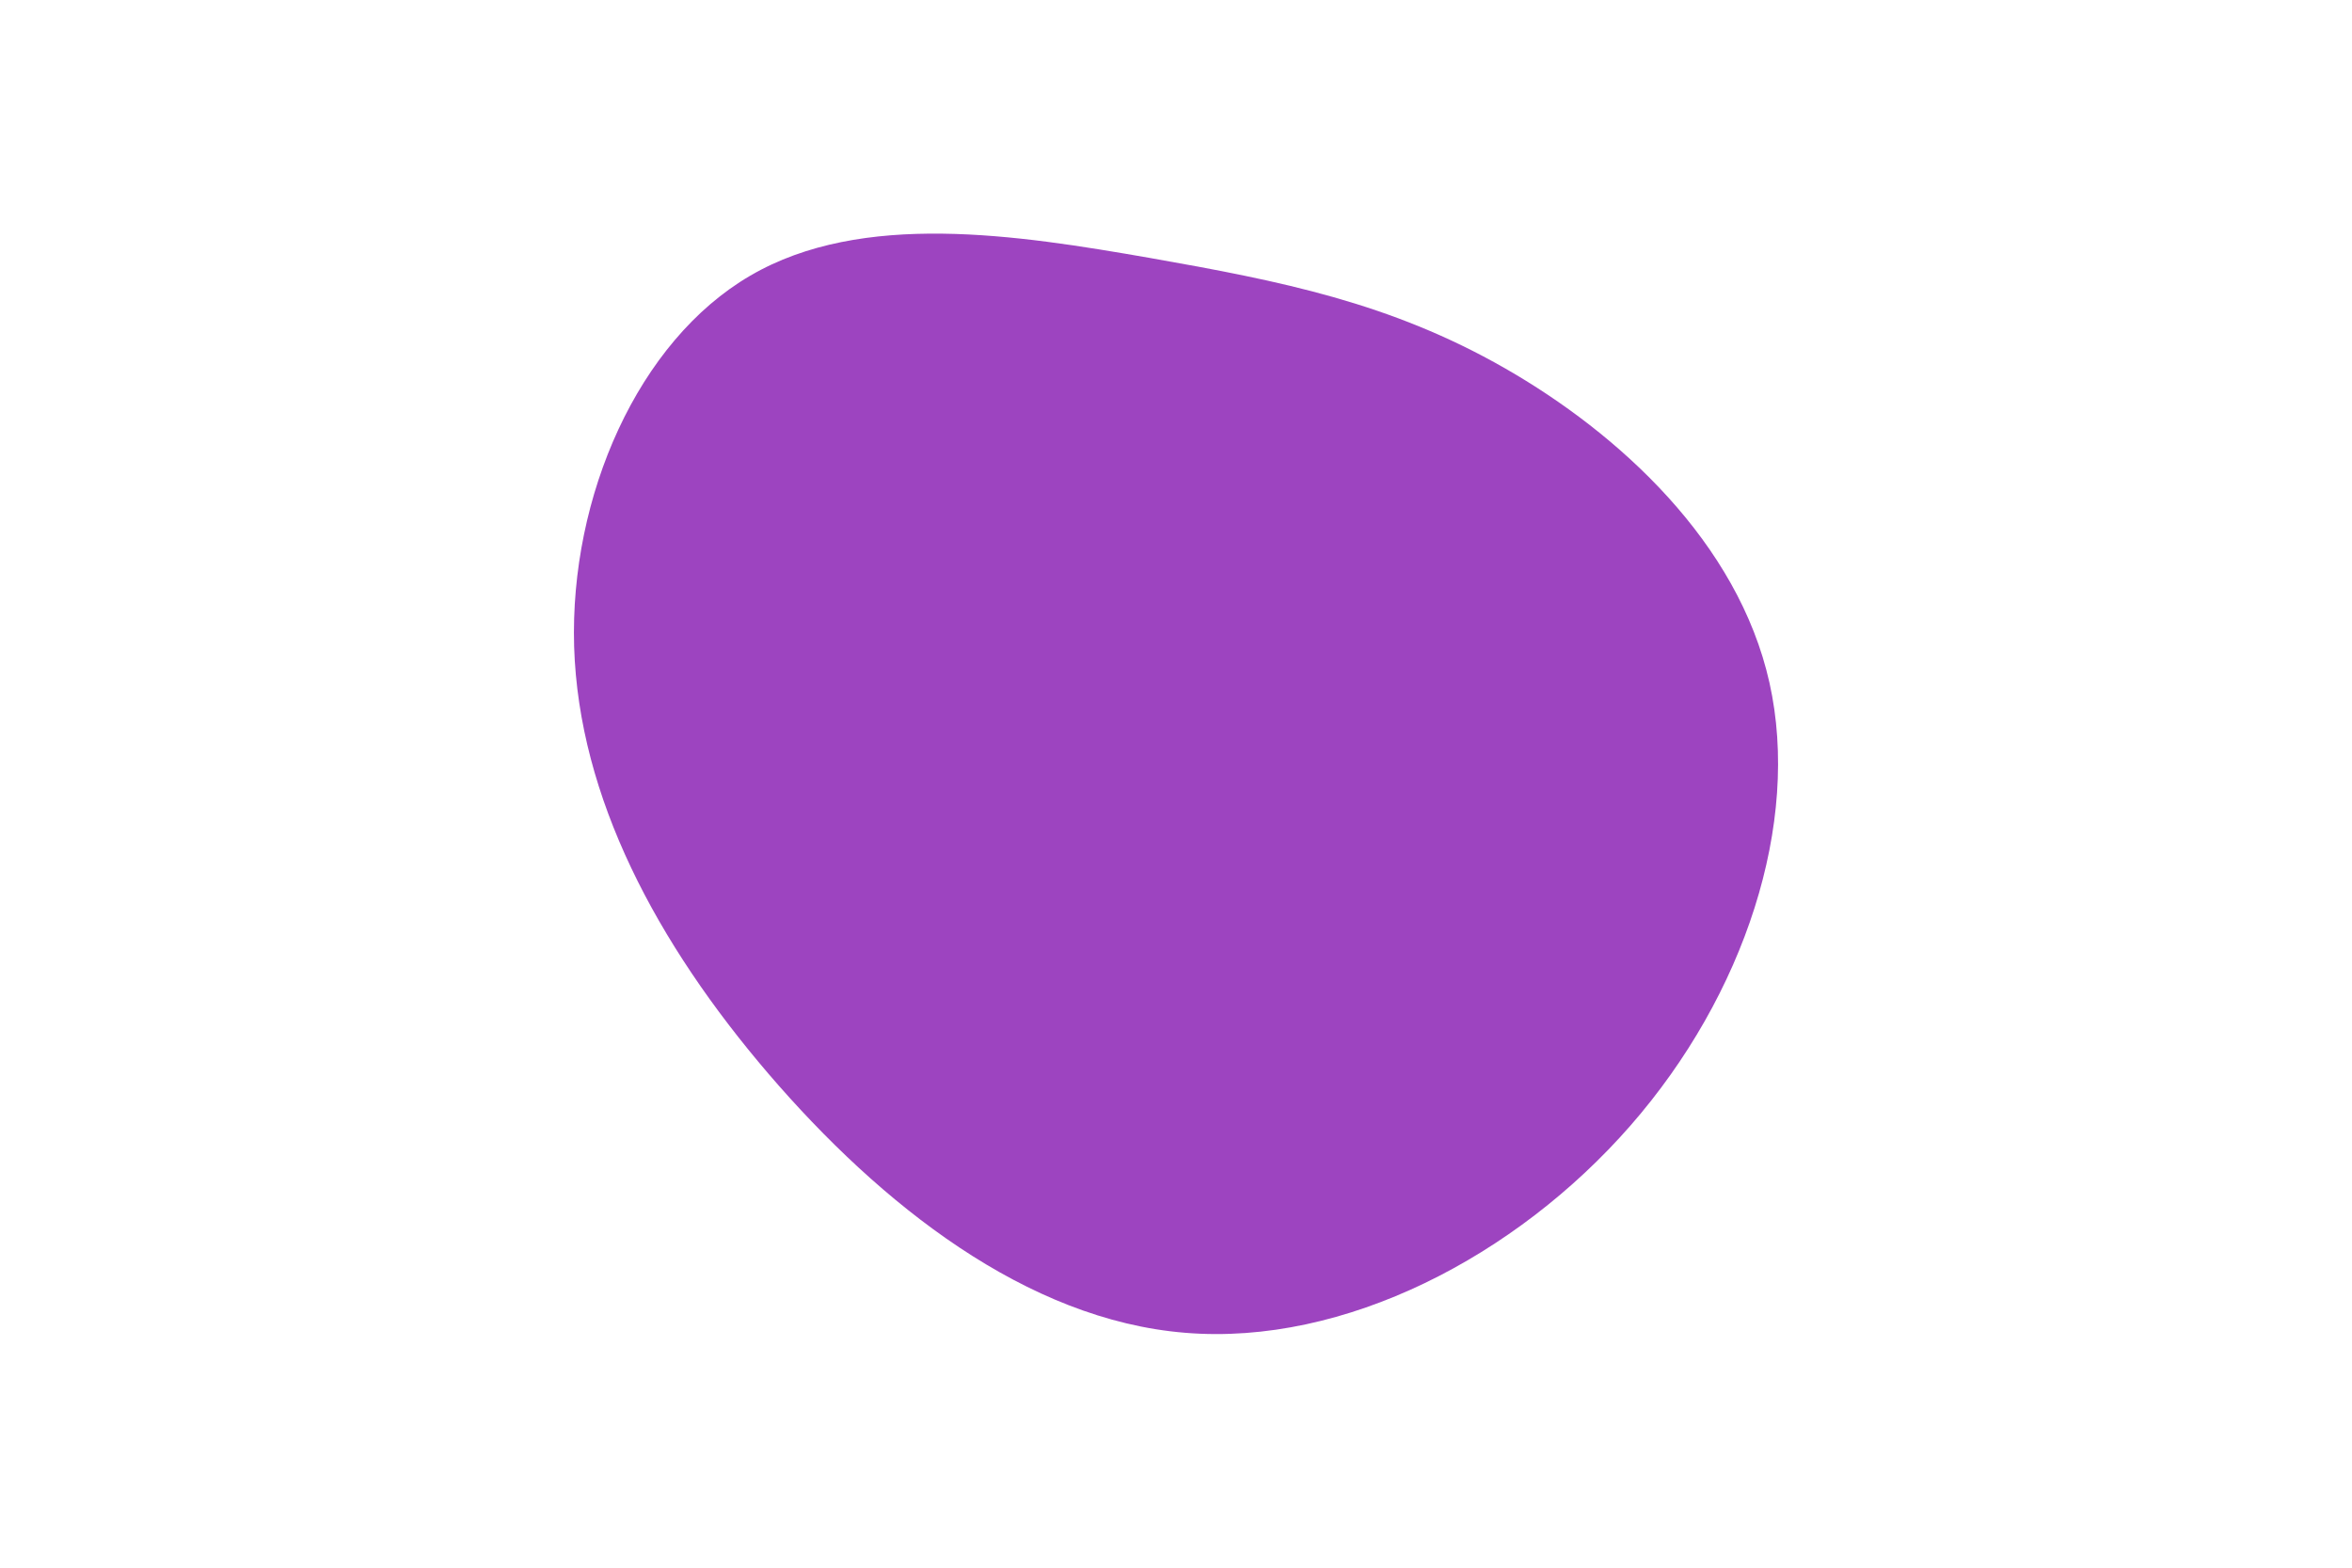
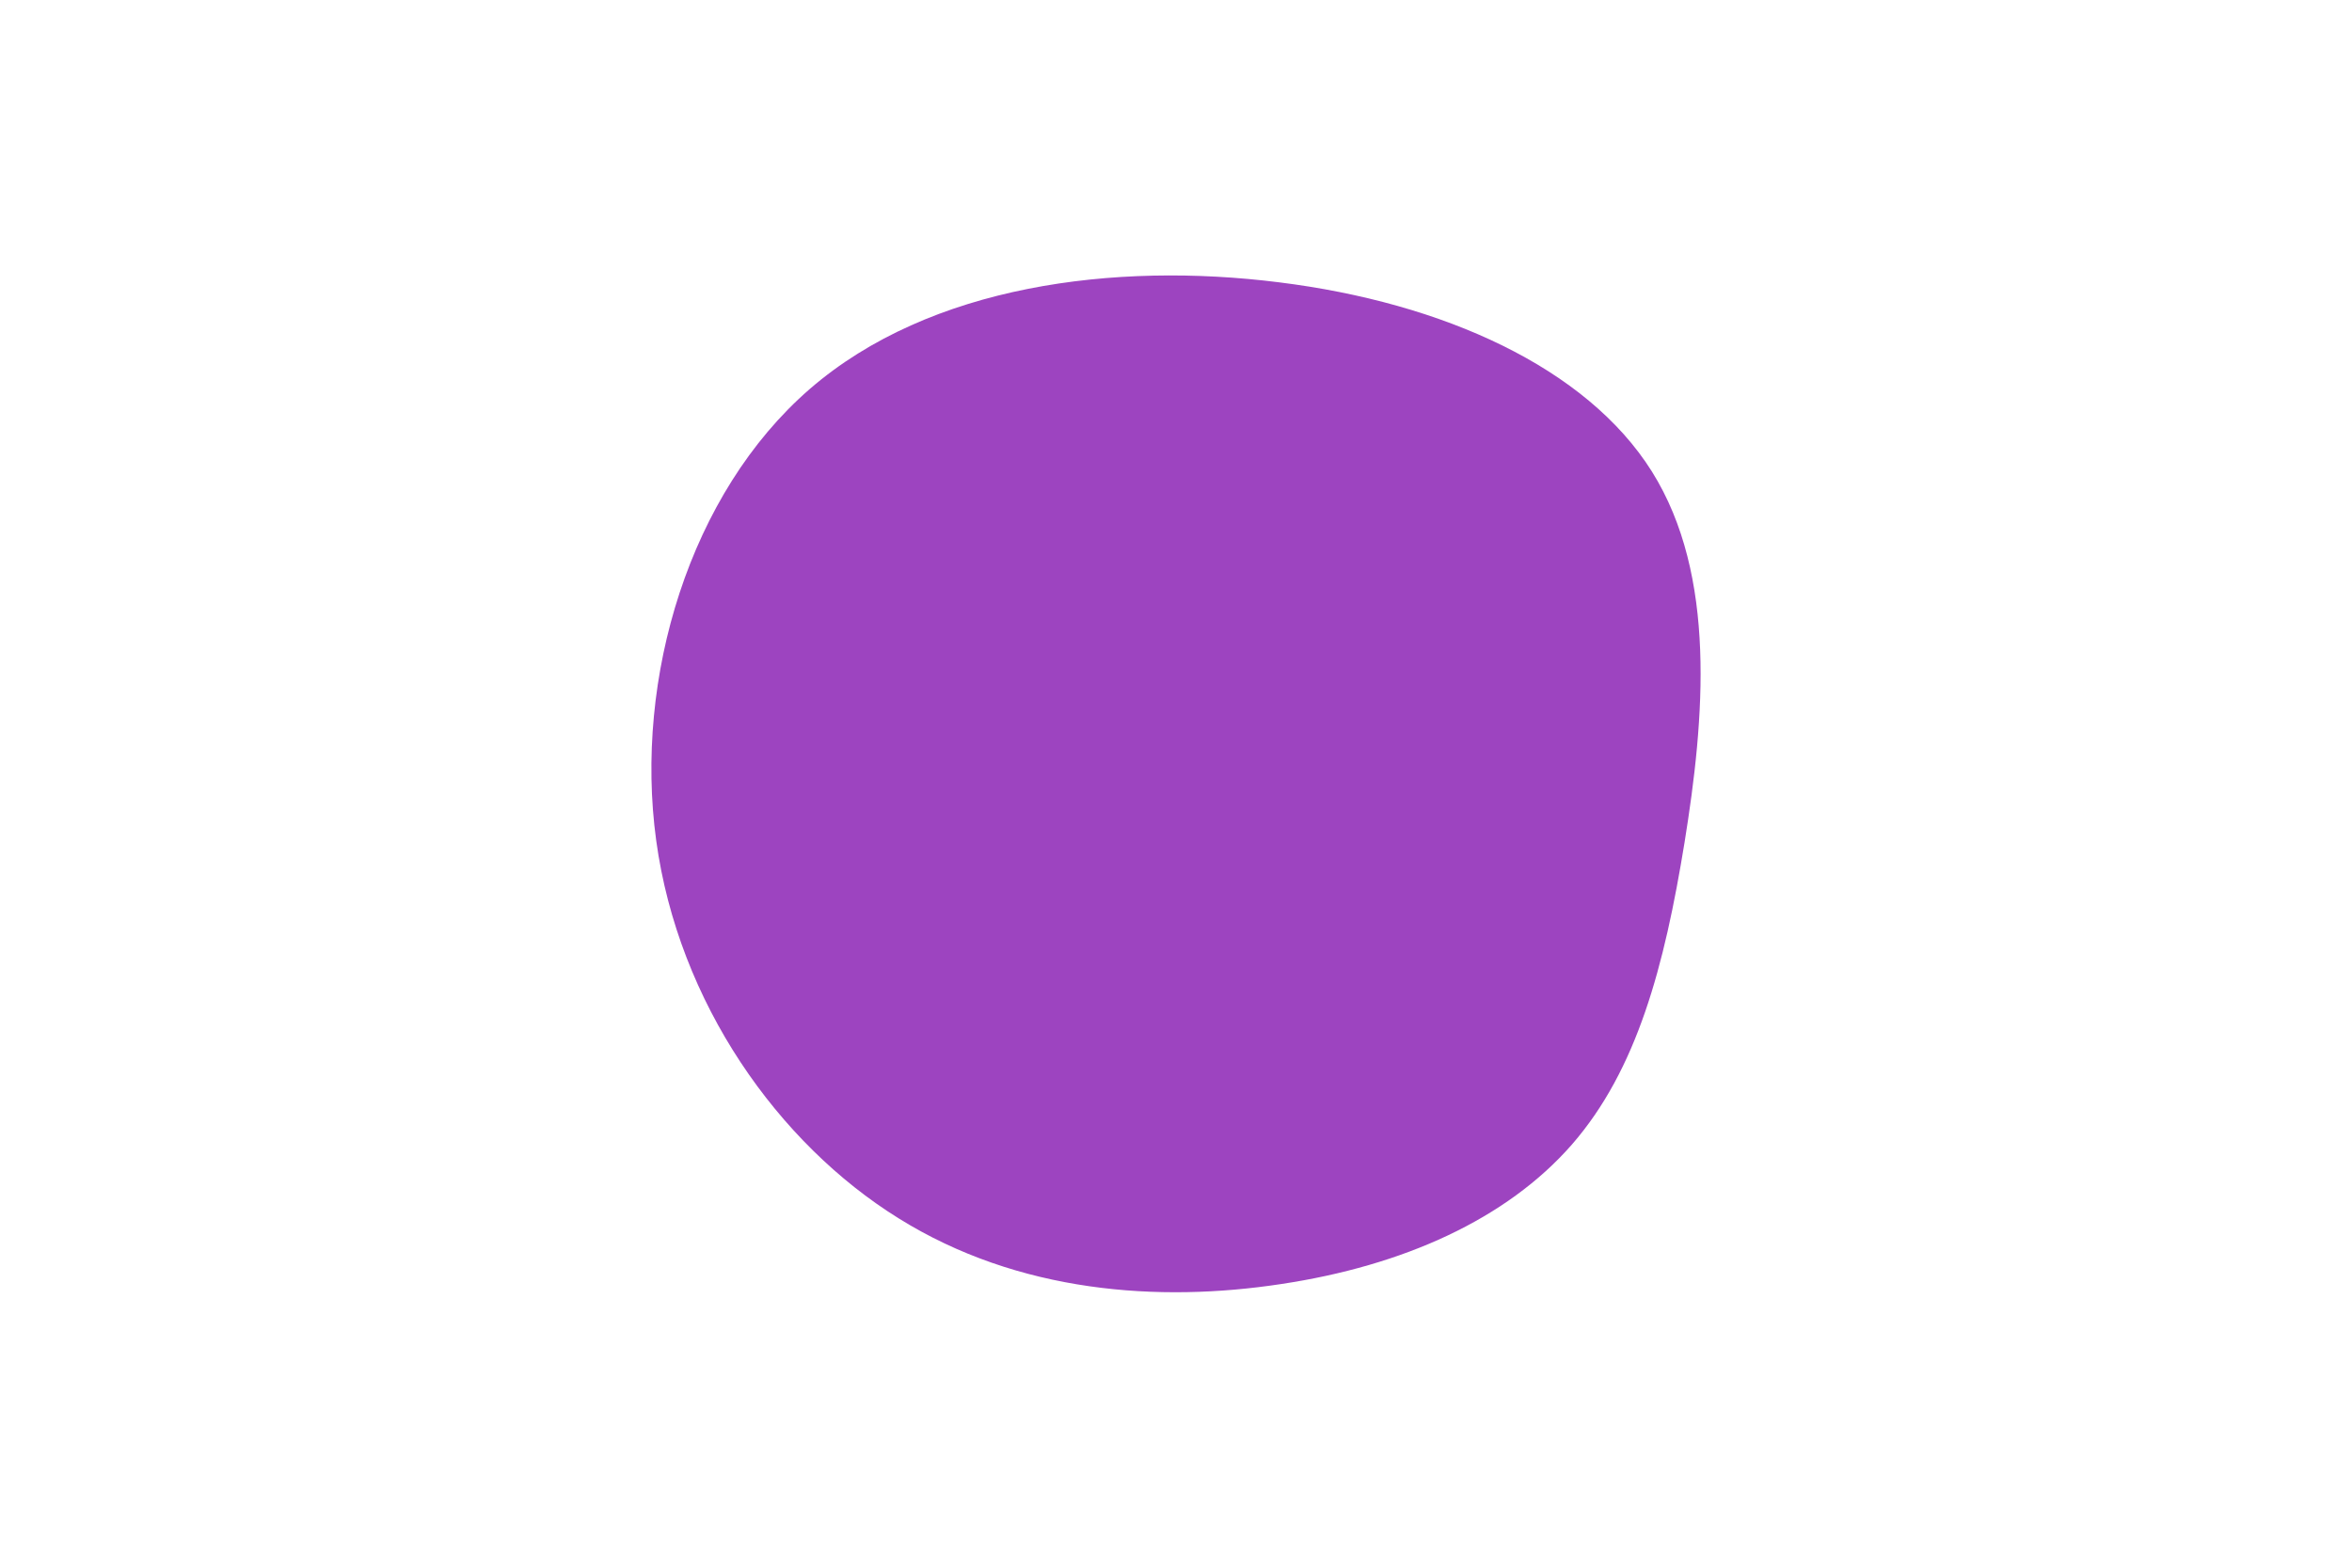
<svg xmlns="http://www.w3.org/2000/svg" id="visual" viewBox="0 0 900 600" width="900" height="600" version="1.1">
-   <g transform="translate(448.693 249.3051)">
-     <path d="M127.1 -108.4C170.8 -83.4 216.4 -41.7 228.4 12C240.4 65.8 218.9 131.5 175.2 181.5C131.5 231.5 65.8 265.8 4.9 260.8C-55.9 255.9 -111.7 211.7 -154.6 161.7C-197.4 111.7 -227.2 55.9 -229 -1.8C-230.7 -59.4 -204.5 -118.8 -161.6 -143.8C-118.8 -168.8 -59.4 -159.4 -8.8 -150.6C41.7 -141.7 83.4 -133.4 127.1 -108.4" fill="#9d44c0" />
+   <g transform="translate(497.2933 330.1472)">
+     <path d="M134.8 -149.7C159.8 -109.8 154.9 -54.9 147.3 -7.7C139.6 39.6 129.2 79.2 104.2 107.9C79.2 136.5 39.6 154.3 -7.1 161.3C-53.7 168.4 -107.5 164.8 -153.5 136.1C-199.5 107.5 -237.7 53.7 -246.2 -8.5C-254.7 -70.7 -233.4 -141.4 -187.4 -181.3C-141.4 -221.1 -70.7 -230 -7.9 -222.1C54.9 -214.3 109.8 -189.5 134.8 -149.7" fill="#9d44c0" />
  </g>
</svg>
